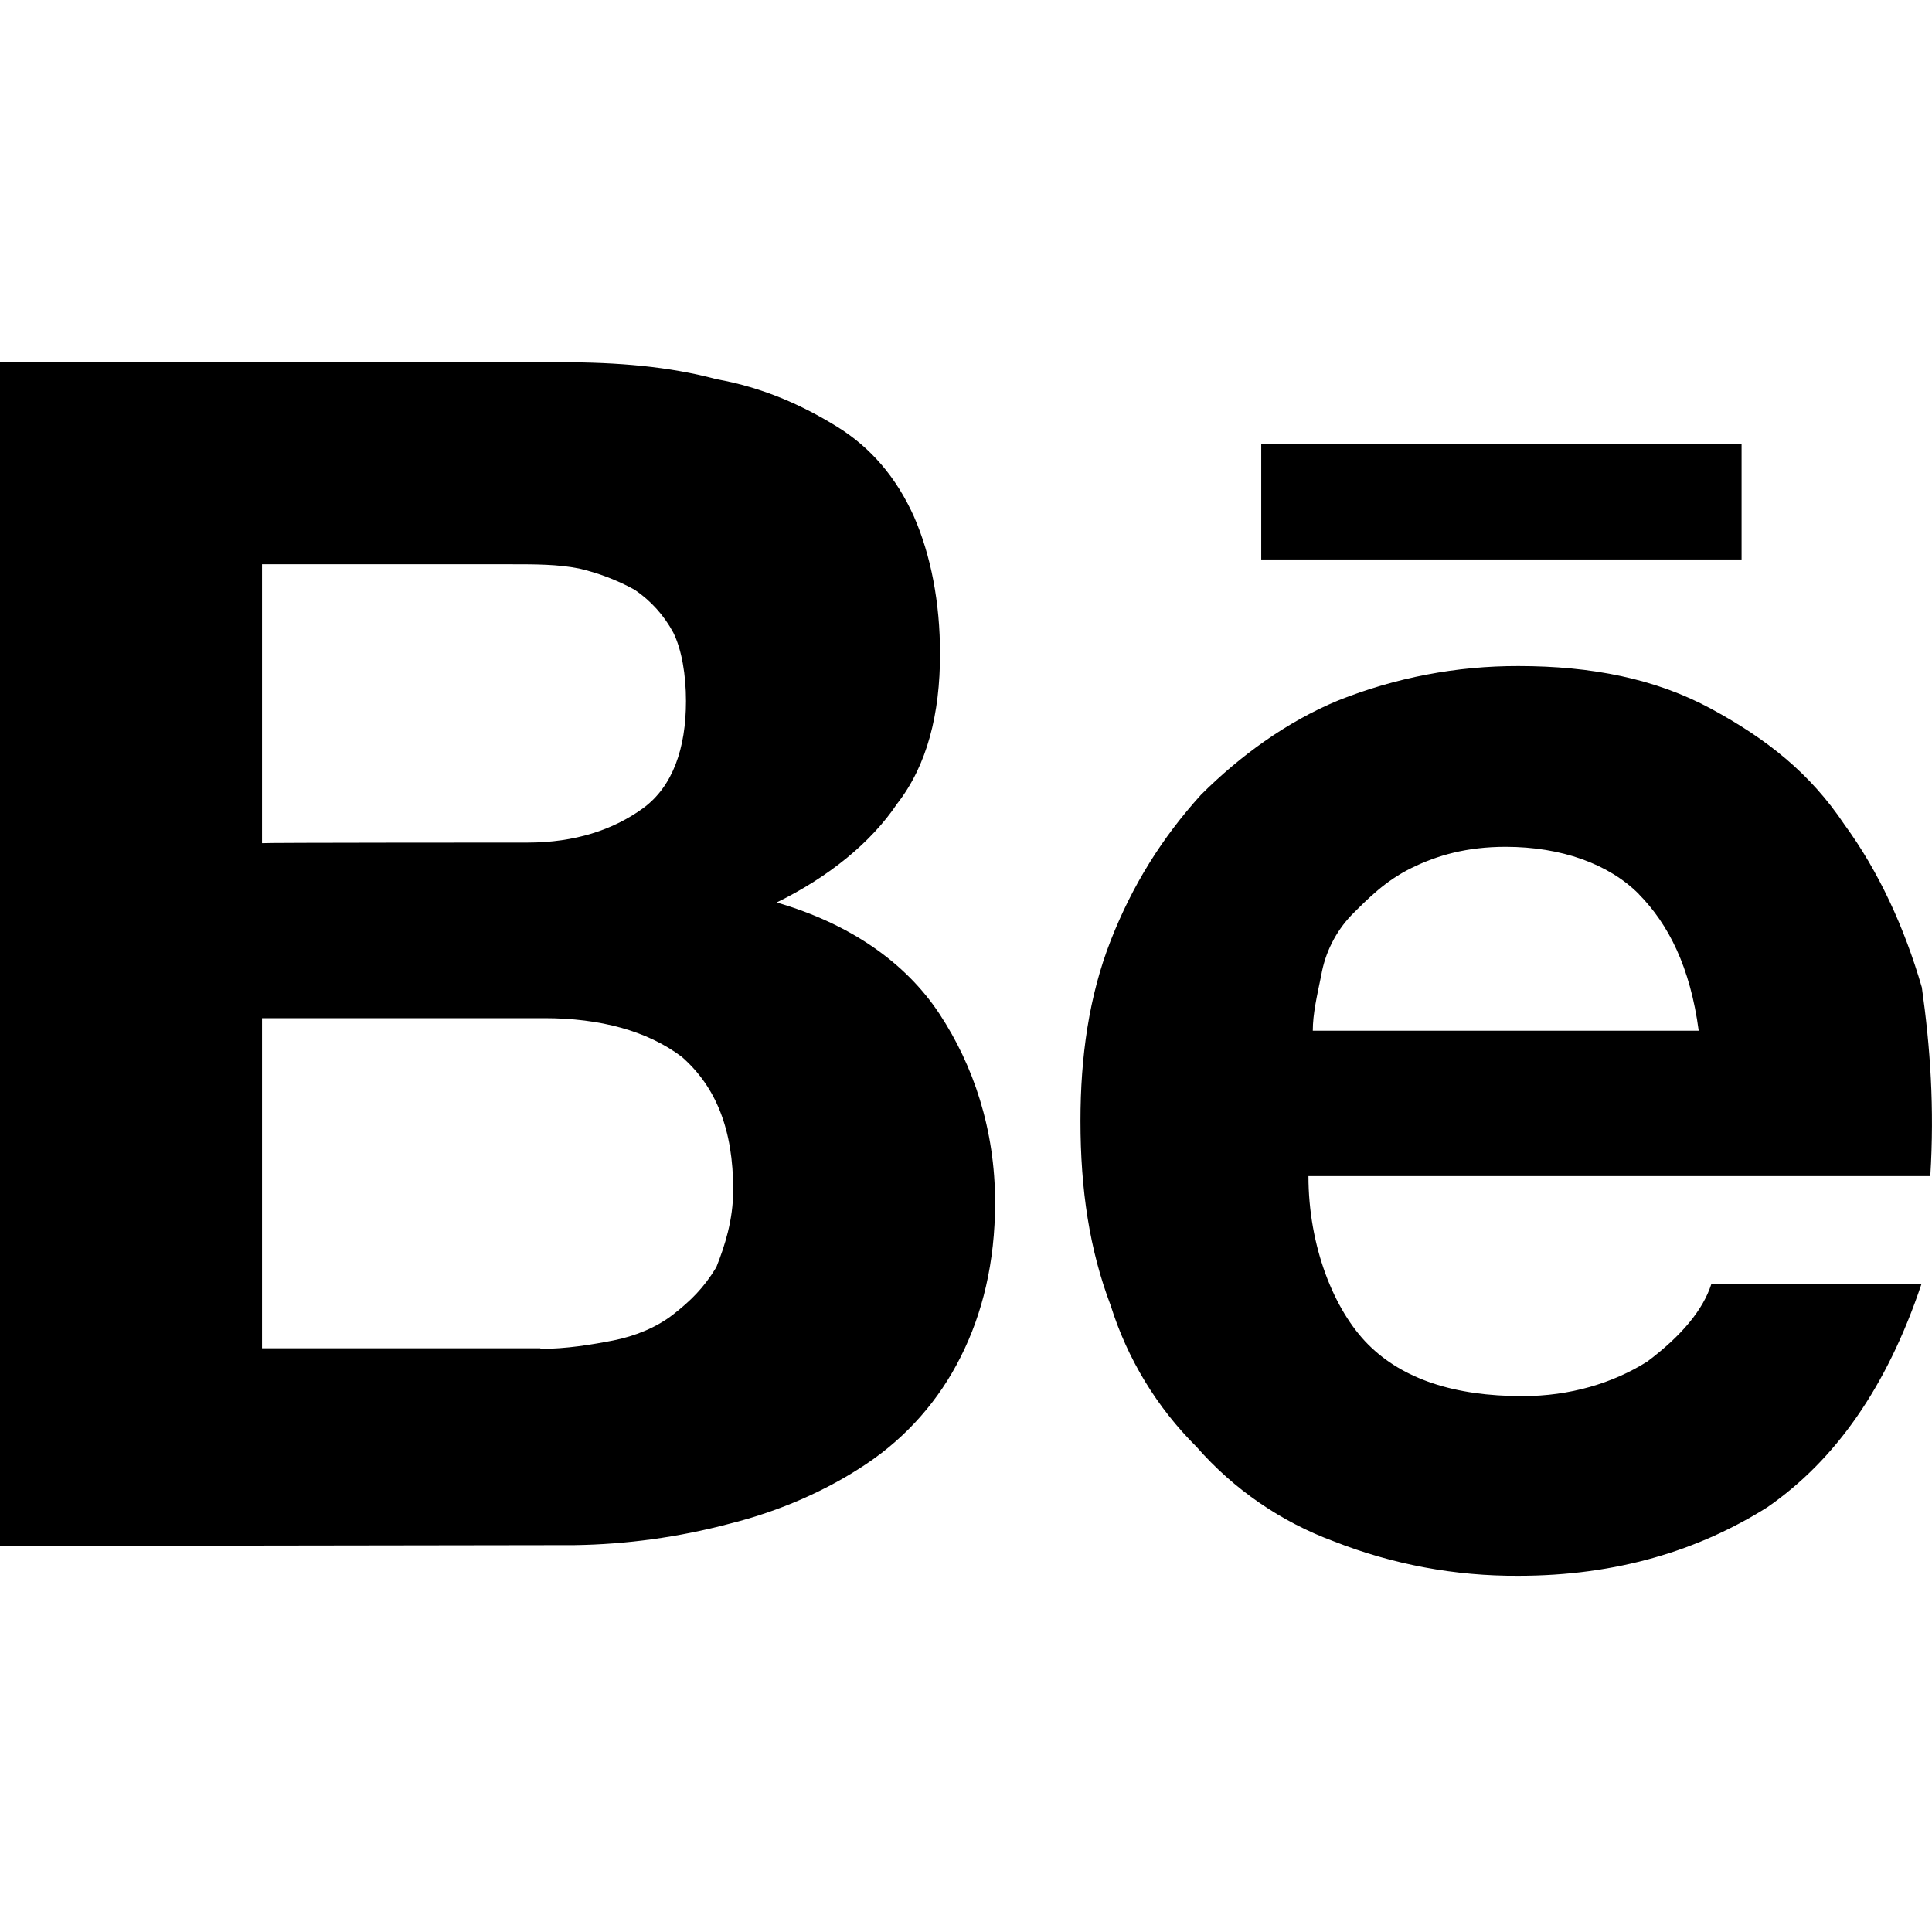
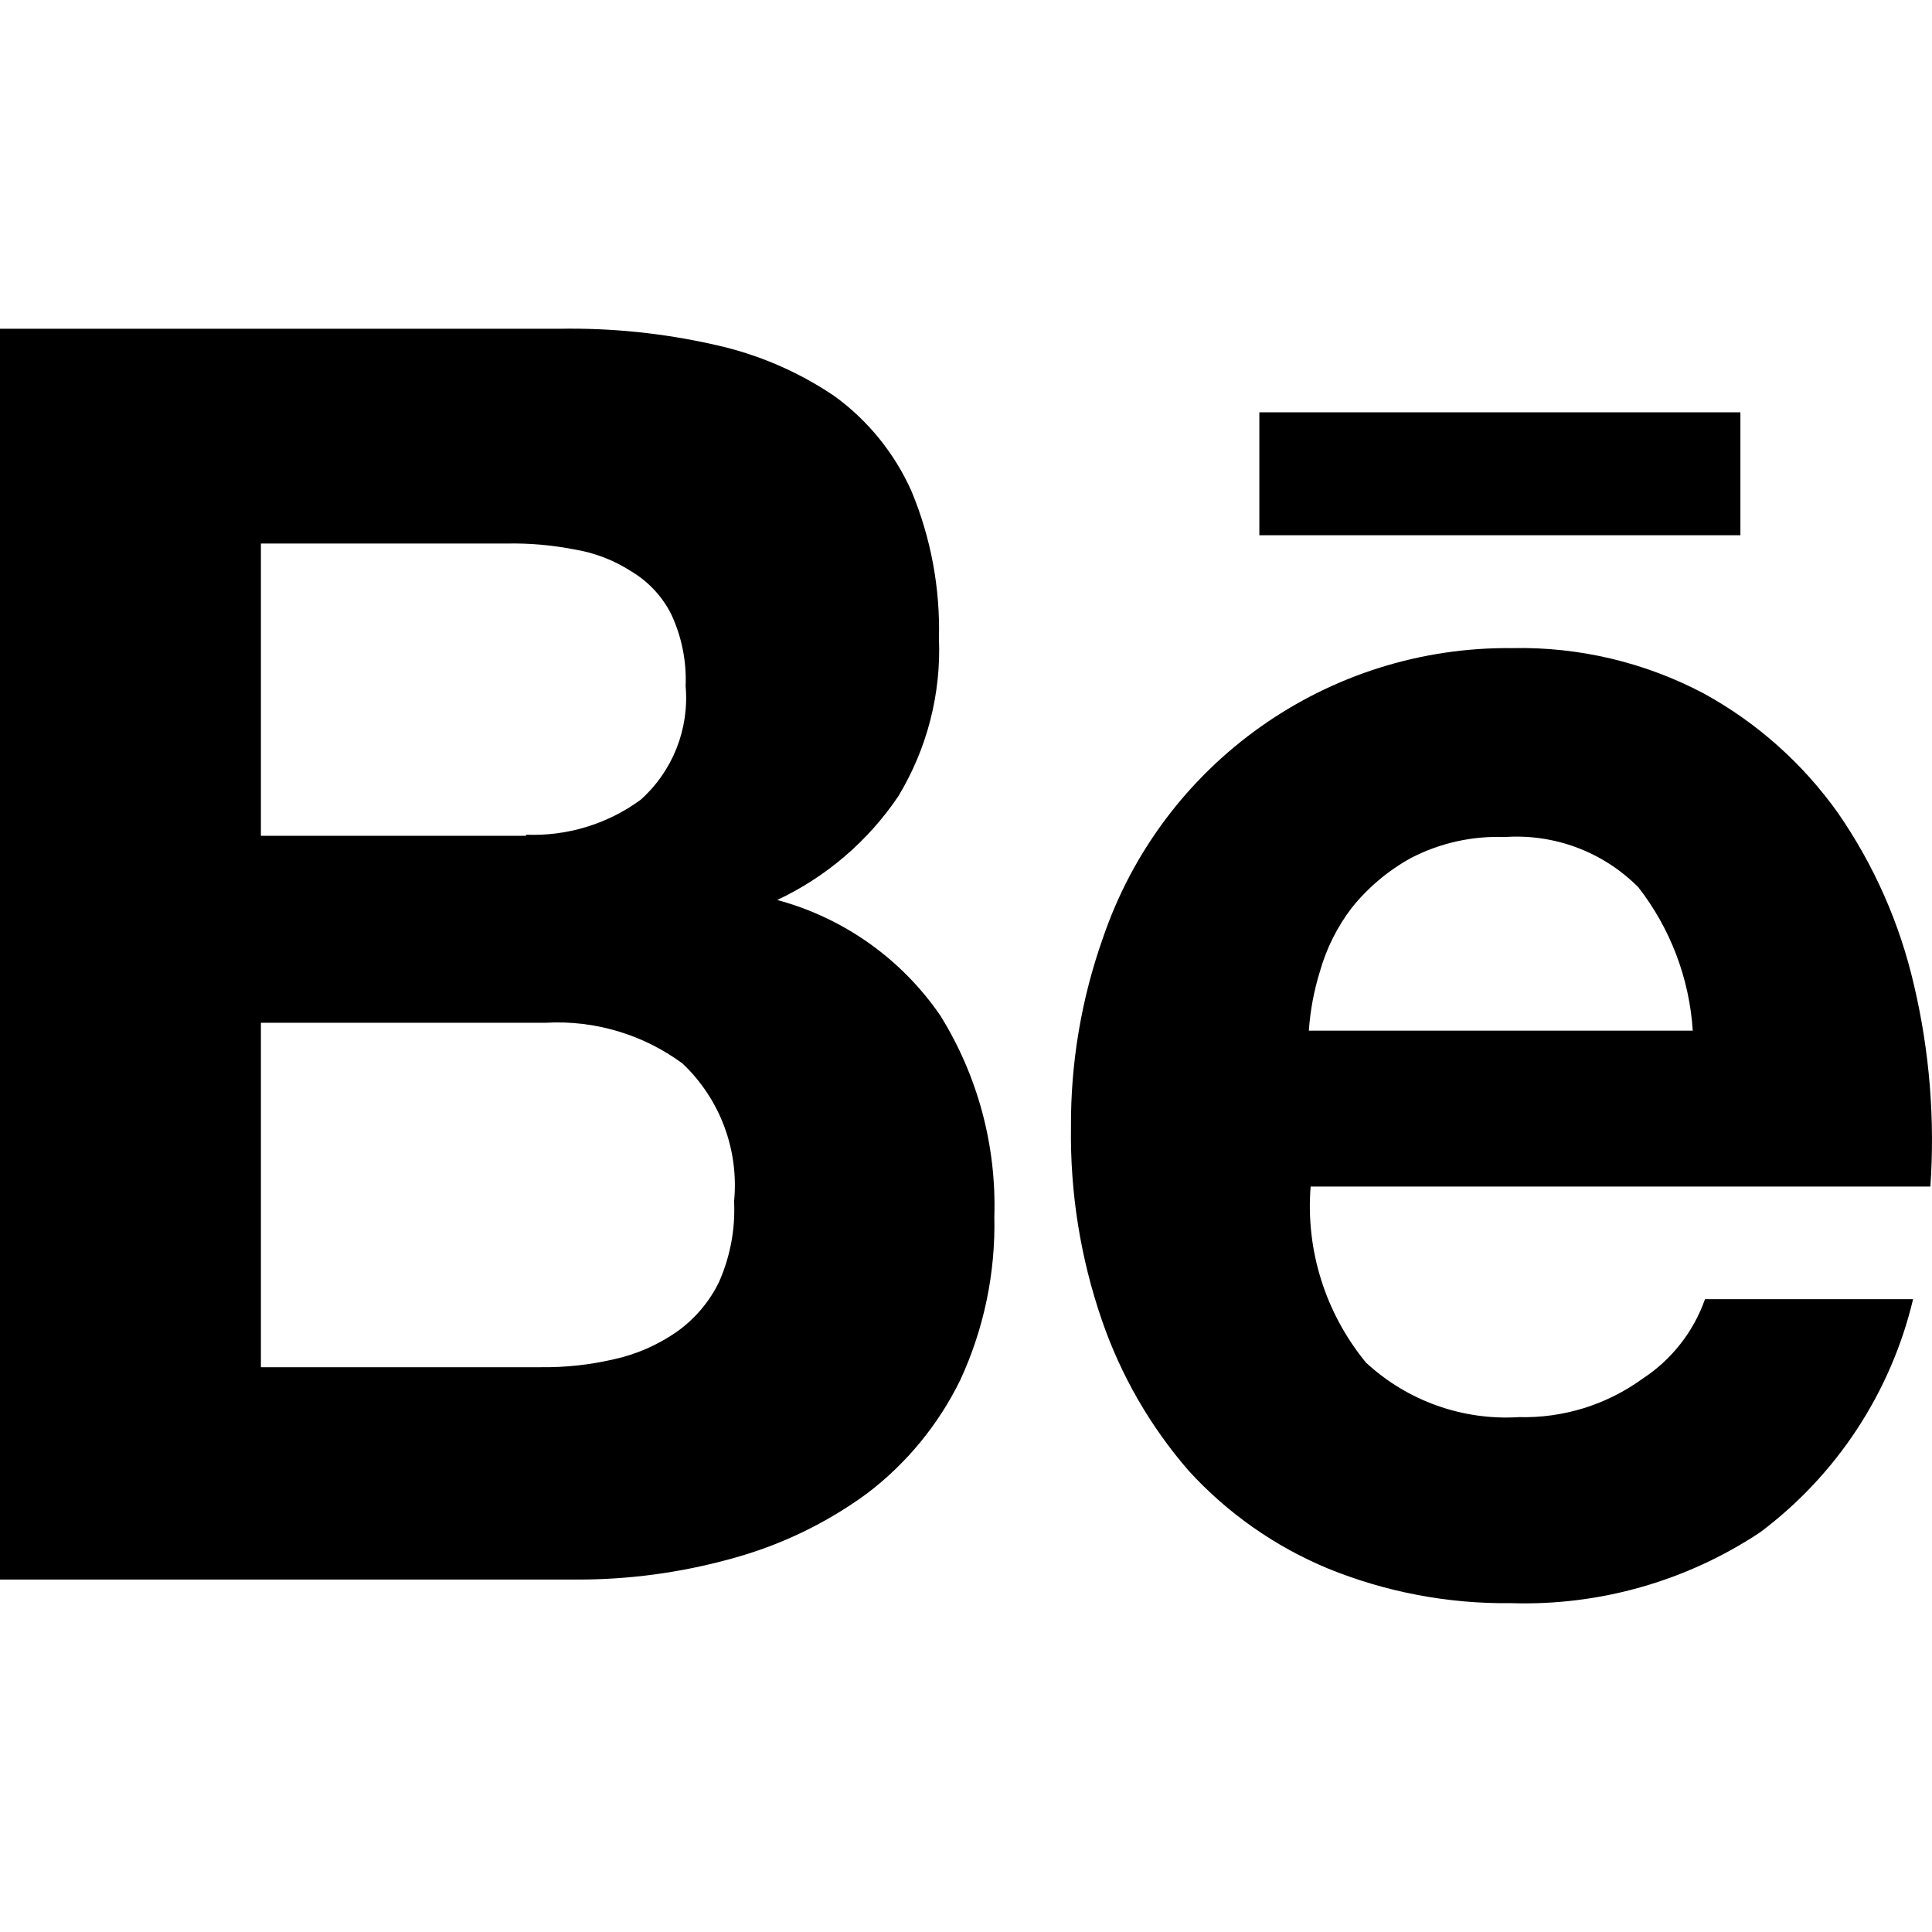
- <svg xmlns="http://www.w3.org/2000/svg" width="24" height="24" fill="currentColor" class="bi bi-behance" viewBox="0 0 16 16">
-   <path d="M4.654 3c.461 0 .887.035 1.278.14.39.07.711.216.996.391s.497.426.641.747c.14.32.216.711.216 1.137 0 .496-.106.922-.356 1.242-.215.32-.566.606-.997.817.606.176 1.067.496 1.348.922s.461.957.461 1.563c0 .496-.105.922-.285 1.278a2.3 2.3 0 0 1-.782.887c-.32.215-.711.39-1.137.496a5.3 5.3 0 0 1-1.278.176L0 12.803V3zm-.285 3.978c.39 0 .71-.105.957-.285.246-.18.355-.497.355-.887 0-.216-.035-.426-.105-.567a1 1 0 0 0-.32-.355 1.8 1.8 0 0 0-.461-.176c-.176-.035-.356-.035-.567-.035H2.17v2.31c0-.005 2.2-.005 2.2-.005zm.105 4.193c.215 0 .426-.035.606-.07.176-.035.356-.106.496-.216s.25-.215.356-.39c.07-.176.14-.391.14-.641 0-.496-.14-.852-.426-1.102-.285-.215-.676-.32-1.137-.32H2.17v2.734h2.305zm6.858-.035q.428.427 1.278.426c.39 0 .746-.106 1.032-.286q.426-.32.53-.64h1.74c-.286.851-.712 1.457-1.278 1.848-.566.355-1.243.566-2.06.566a4.1 4.1 0 0 1-1.527-.285 2.8 2.8 0 0 1-1.137-.782 2.85 2.85 0 0 1-.712-1.172c-.175-.461-.25-.957-.25-1.528 0-.531.07-1.032.25-1.493.18-.46.426-.852.747-1.207.32-.32.711-.606 1.137-.782a4 4 0 0 1 1.493-.285c.606 0 1.137.105 1.598.355.46.25.817.532 1.102.958.285.39.496.851.641 1.348.07.496.105.996.07 1.563h-5.15c0 .58.21 1.11.496 1.396m2.24-3.732c-.25-.25-.642-.391-1.103-.391-.32 0-.566.07-.781.176s-.356.25-.496.39a.96.96 0 0 0-.25.497c-.036.175-.07.32-.07.46h3.196c-.07-.526-.25-.882-.497-1.132zm-3.127-3.728h3.978v.957h-3.978z" />
+ <svg xmlns="http://www.w3.org/2000/svg" role="img" width="24" height="24" viewBox="0 0 24 24">
+   <path d="M16.969 16.927a2.561 2.561 0 0 0 1.901.677 2.501 2.501 0 0 0 1.531-.475c.362-.235.636-.584.779-.99h2.585a5.091 5.091 0 0 1-1.9 2.896 5.292 5.292 0 0 1-3.091.88 5.839 5.839 0 0 1-2.284-.433 4.871 4.871 0 0 1-1.723-1.211 5.657 5.657 0 0 1-1.08-1.874 7.057 7.057 0 0 1-.383-2.393c-.005-.8.129-1.595.396-2.349a5.313 5.313 0 0 1 5.088-3.604 4.87 4.87 0 0 1 2.376.563c.661.362 1.231.87 1.668 1.485a6.2 6.2 0 0 1 .943 2.133c.194.821.263 1.666.205 2.508h-7.699c-.063.79.184 1.574.688 2.187ZM6.947 4.084a8.065 8.065 0 0 1 1.928.198 4.29 4.29 0 0 1 1.49.638c.418.303.748.711.958 1.182.241.579.357 1.203.341 1.83a3.506 3.506 0 0 1-.506 1.961 3.726 3.726 0 0 1-1.503 1.287 3.588 3.588 0 0 1 2.027 1.437c.464.747.697 1.615.67 2.494a4.593 4.593 0 0 1-.423 2.032 3.945 3.945 0 0 1-1.163 1.413 5.114 5.114 0 0 1-1.683.807 7.135 7.135 0 0 1-1.928.259H0V4.084h6.947Zm-.235 12.9c.308.004.616-.029.916-.099a2.18 2.18 0 0 0 .766-.332c.228-.158.411-.371.534-.619.142-.317.208-.663.191-1.009a2.08 2.08 0 0 0-.642-1.715 2.618 2.618 0 0 0-1.696-.505h-3.54v4.279h3.471Zm13.635-5.967a2.13 2.13 0 0 0-1.654-.619 2.336 2.336 0 0 0-1.163.259 2.474 2.474 0 0 0-.738.62 2.359 2.359 0 0 0-.396.792c-.074.239-.12.485-.137.734h4.769a3.239 3.239 0 0 0-.679-1.785l-.002-.001Zm-13.813-.648a2.254 2.254 0 0 0 1.423-.433c.399-.355.607-.88.56-1.413a1.916 1.916 0 0 0-.178-.891 1.298 1.298 0 0 0-.495-.533 1.851 1.851 0 0 0-.711-.274 3.966 3.966 0 0 0-.835-.073H3.241v3.631h3.293v-.014ZM21.62 5.122h-5.976v1.527h5.976V5.122Z" />
</svg>
